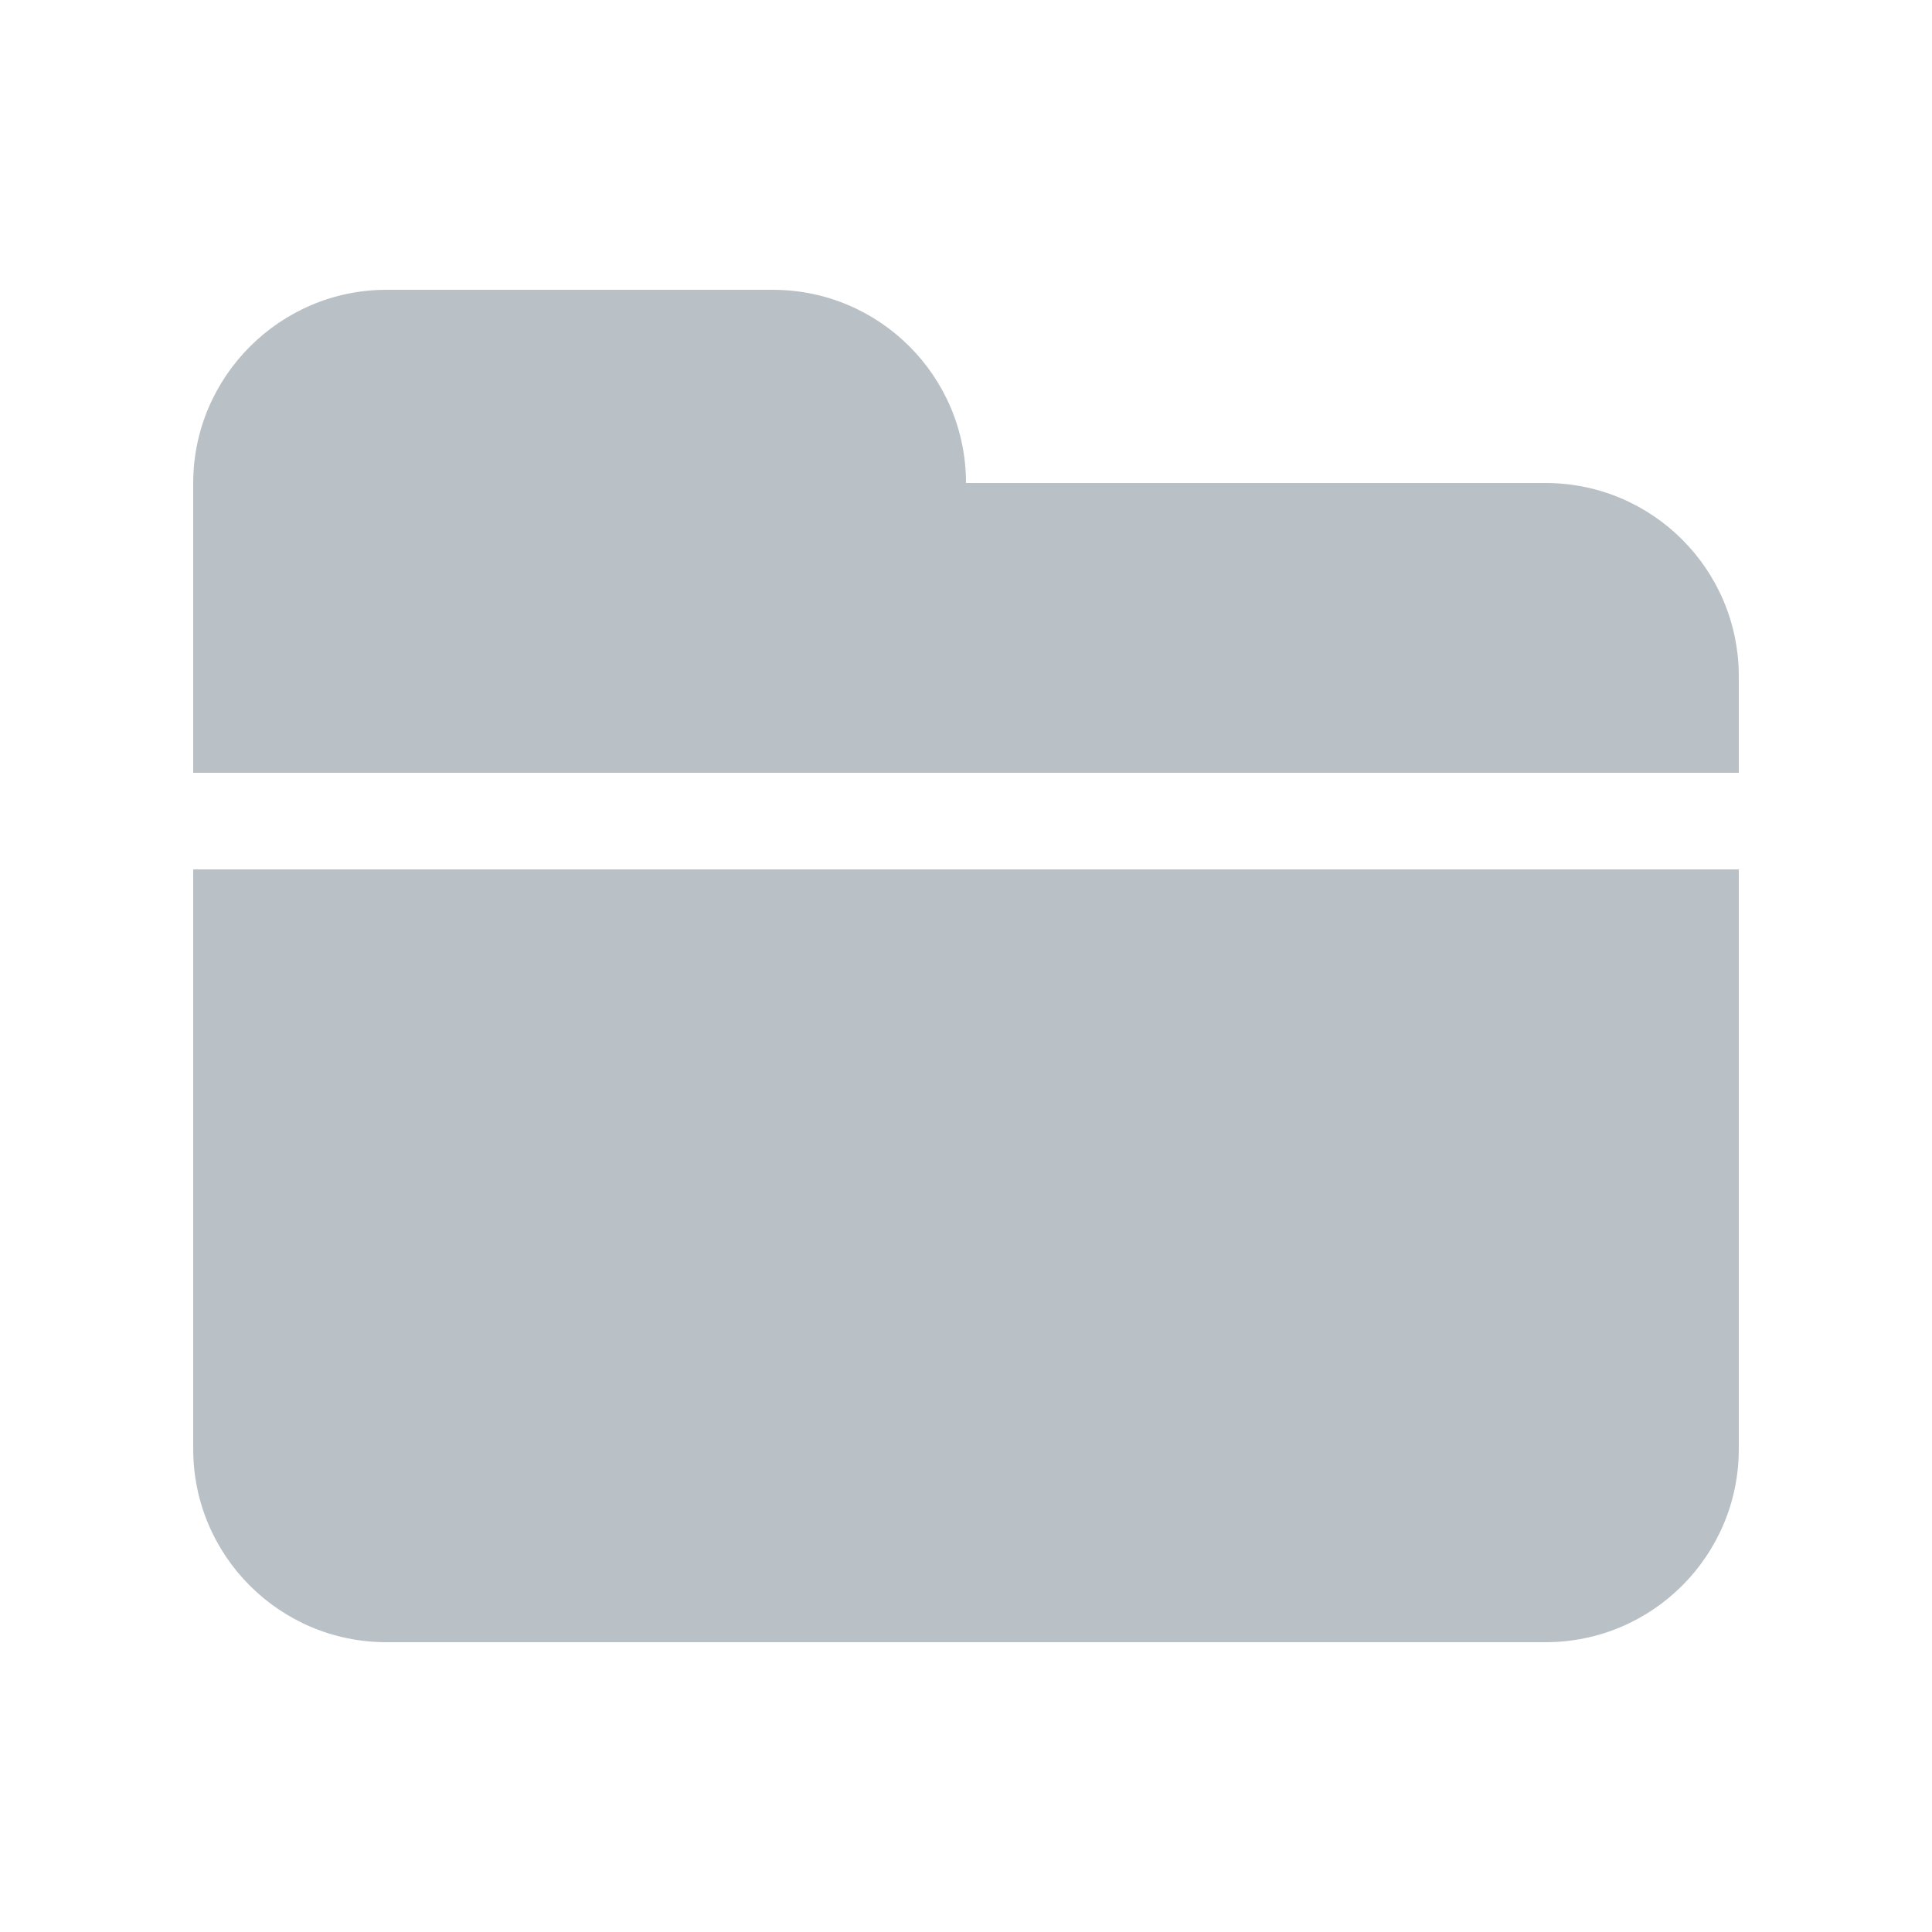
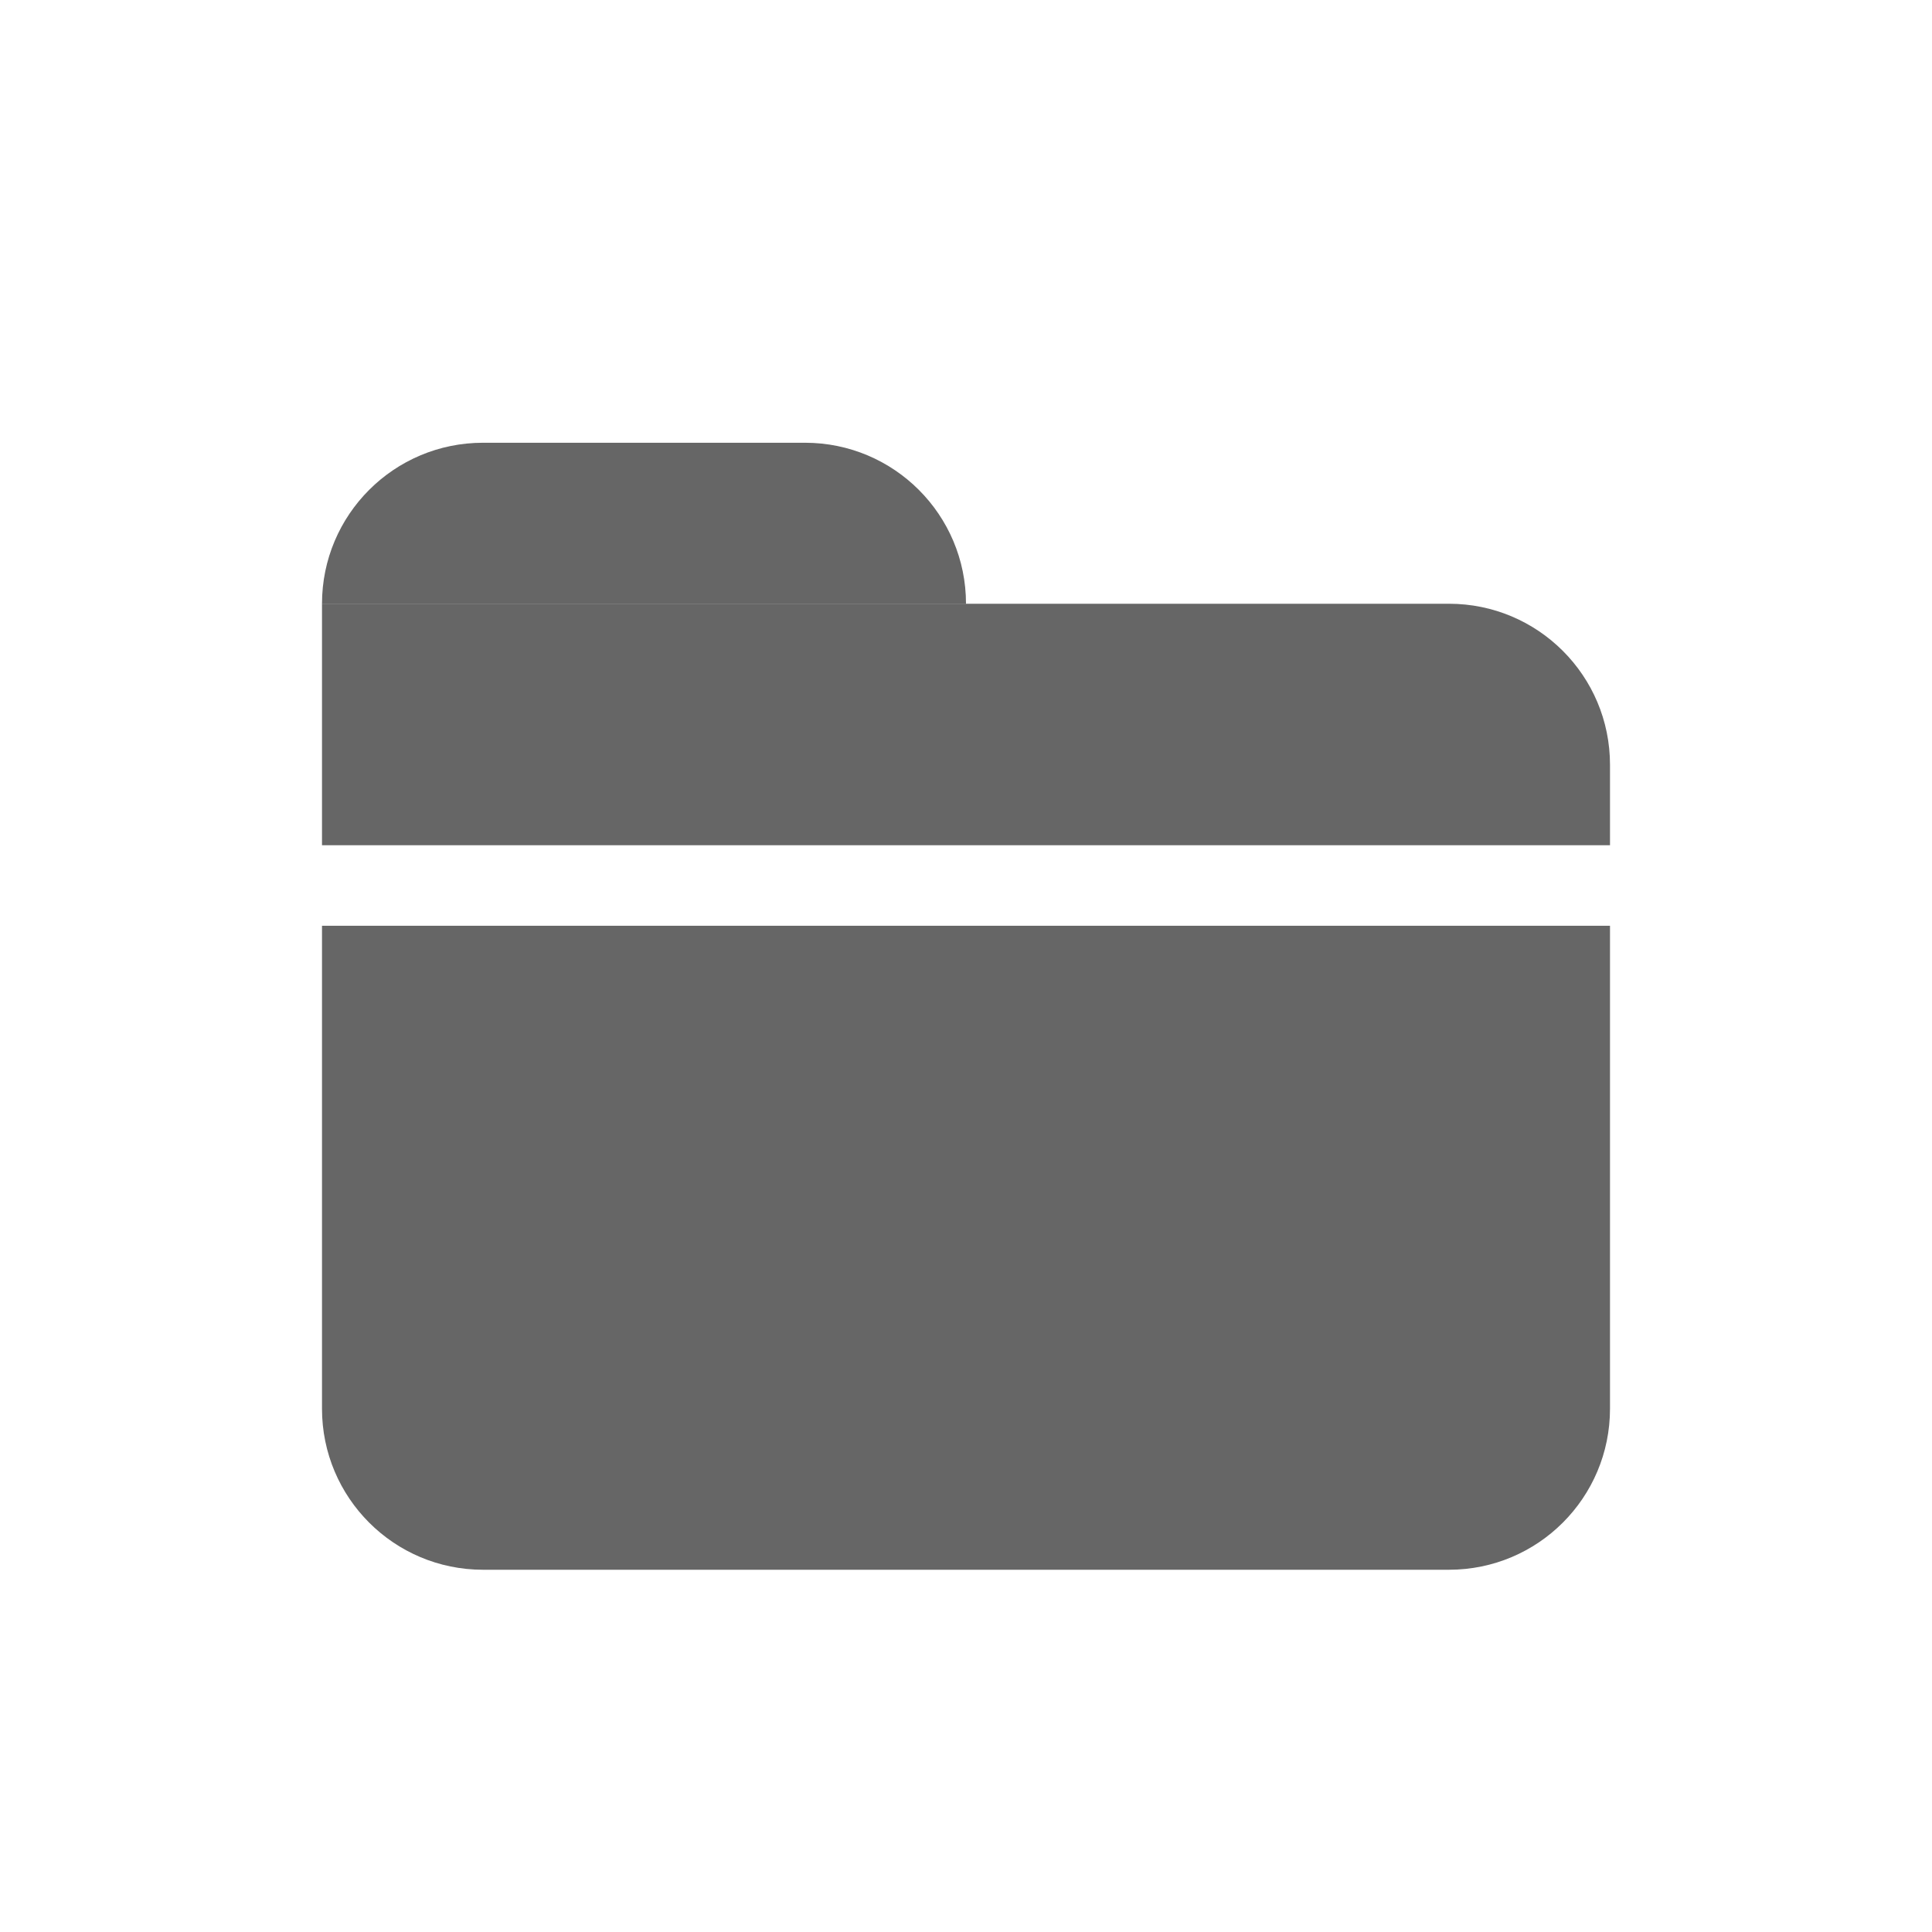
- <svg xmlns="http://www.w3.org/2000/svg" width="24" height="24" viewBox="-2 -2 20 20">
-   <path d="M0 7h16v6a2 2 0 0 1-2 2H2a2 2 0 0 1-2-2V7Zm0-4h14a2 2 0 0 1 2 2v1H0V3Zm0 0c0-1.1.9-2 2-2h4a2 2 0 0 1 2 2H0Z" fill="#3e515fe5" fill-opacity="0.4" />
+ <svg xmlns="http://www.w3.org/2000/svg" width="24" height="24" viewBox="0 0 24 24" fill="none">
+   <path d="M4 11.5H20V17.5C20 18.605 19.105 19.5 18 19.5H6C4.895 19.5 4 18.605 4 17.5V11.5Z" fill="black" fill-opacity="0.6" />
+   <path d="M4 7.5H18C19.105 7.5 20 8.395 20 9.5V10.5H4V7.5Z" fill="black" fill-opacity="0.6" />
+   <path d="M4 7.5C4 6.395 4.895 5.5 6 5.5H10C11.105 5.5 12 6.395 12 7.5H4Z" fill="black" fill-opacity="0.6" />
</svg>
